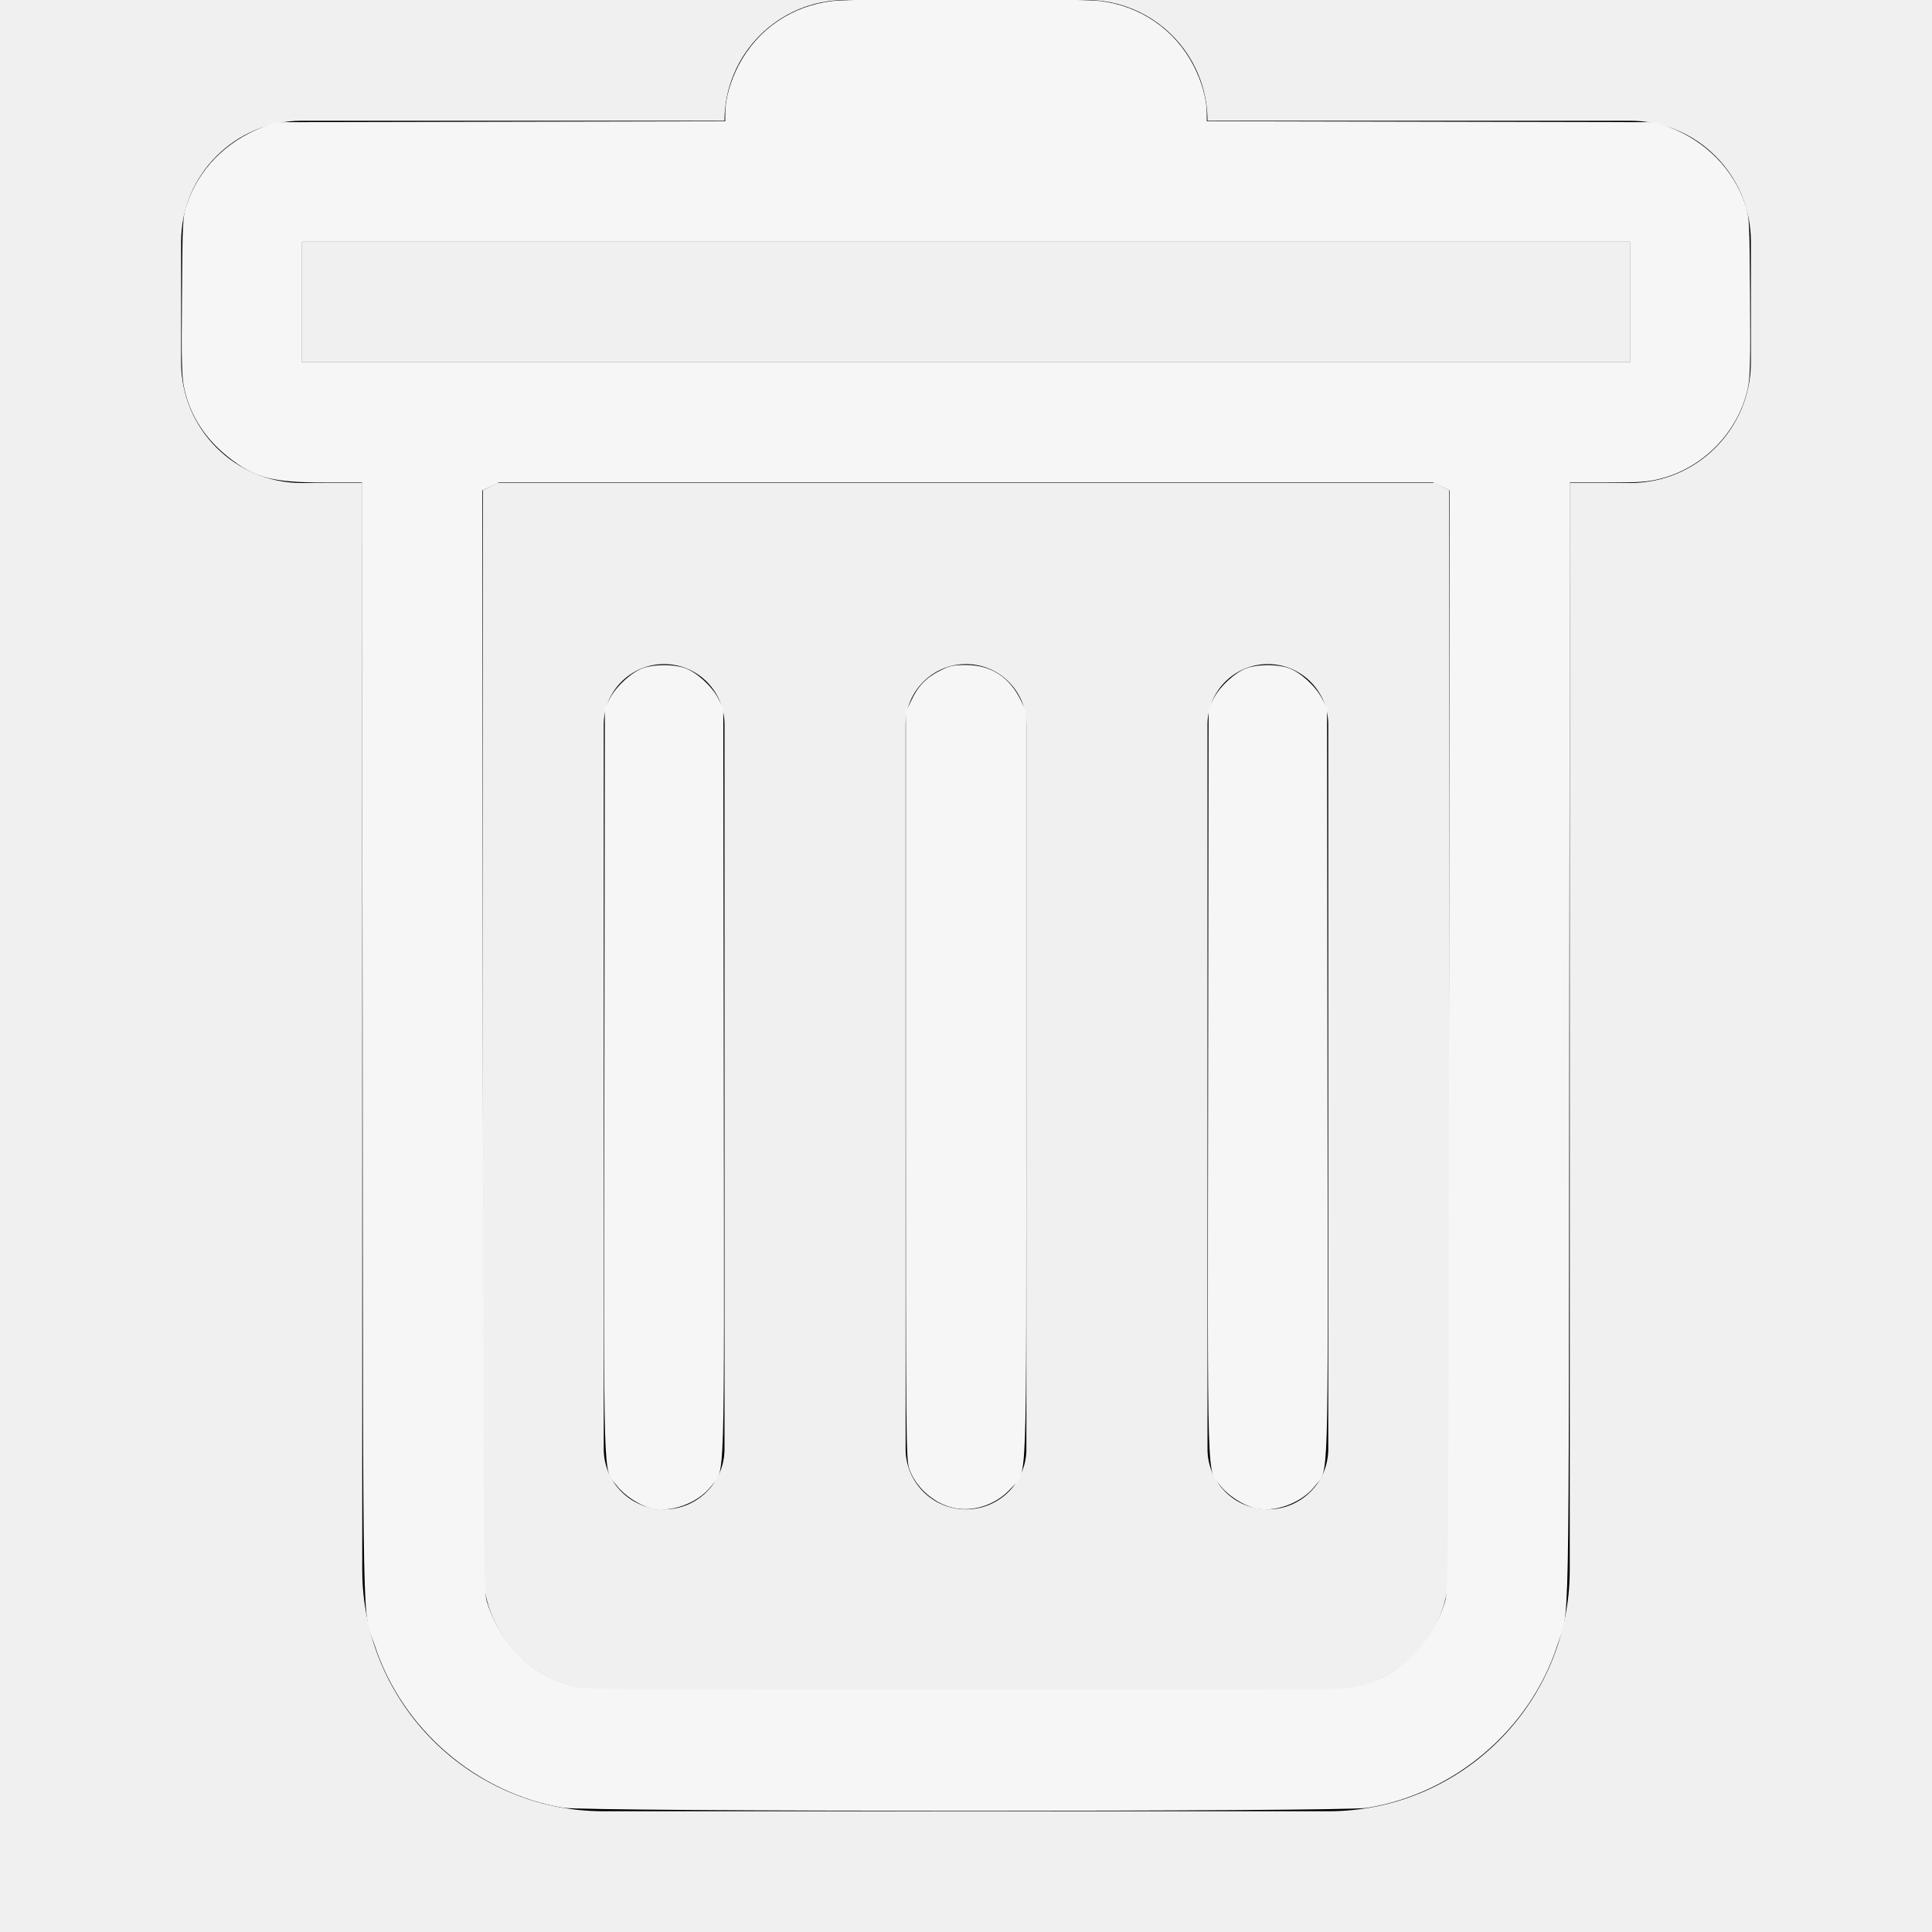
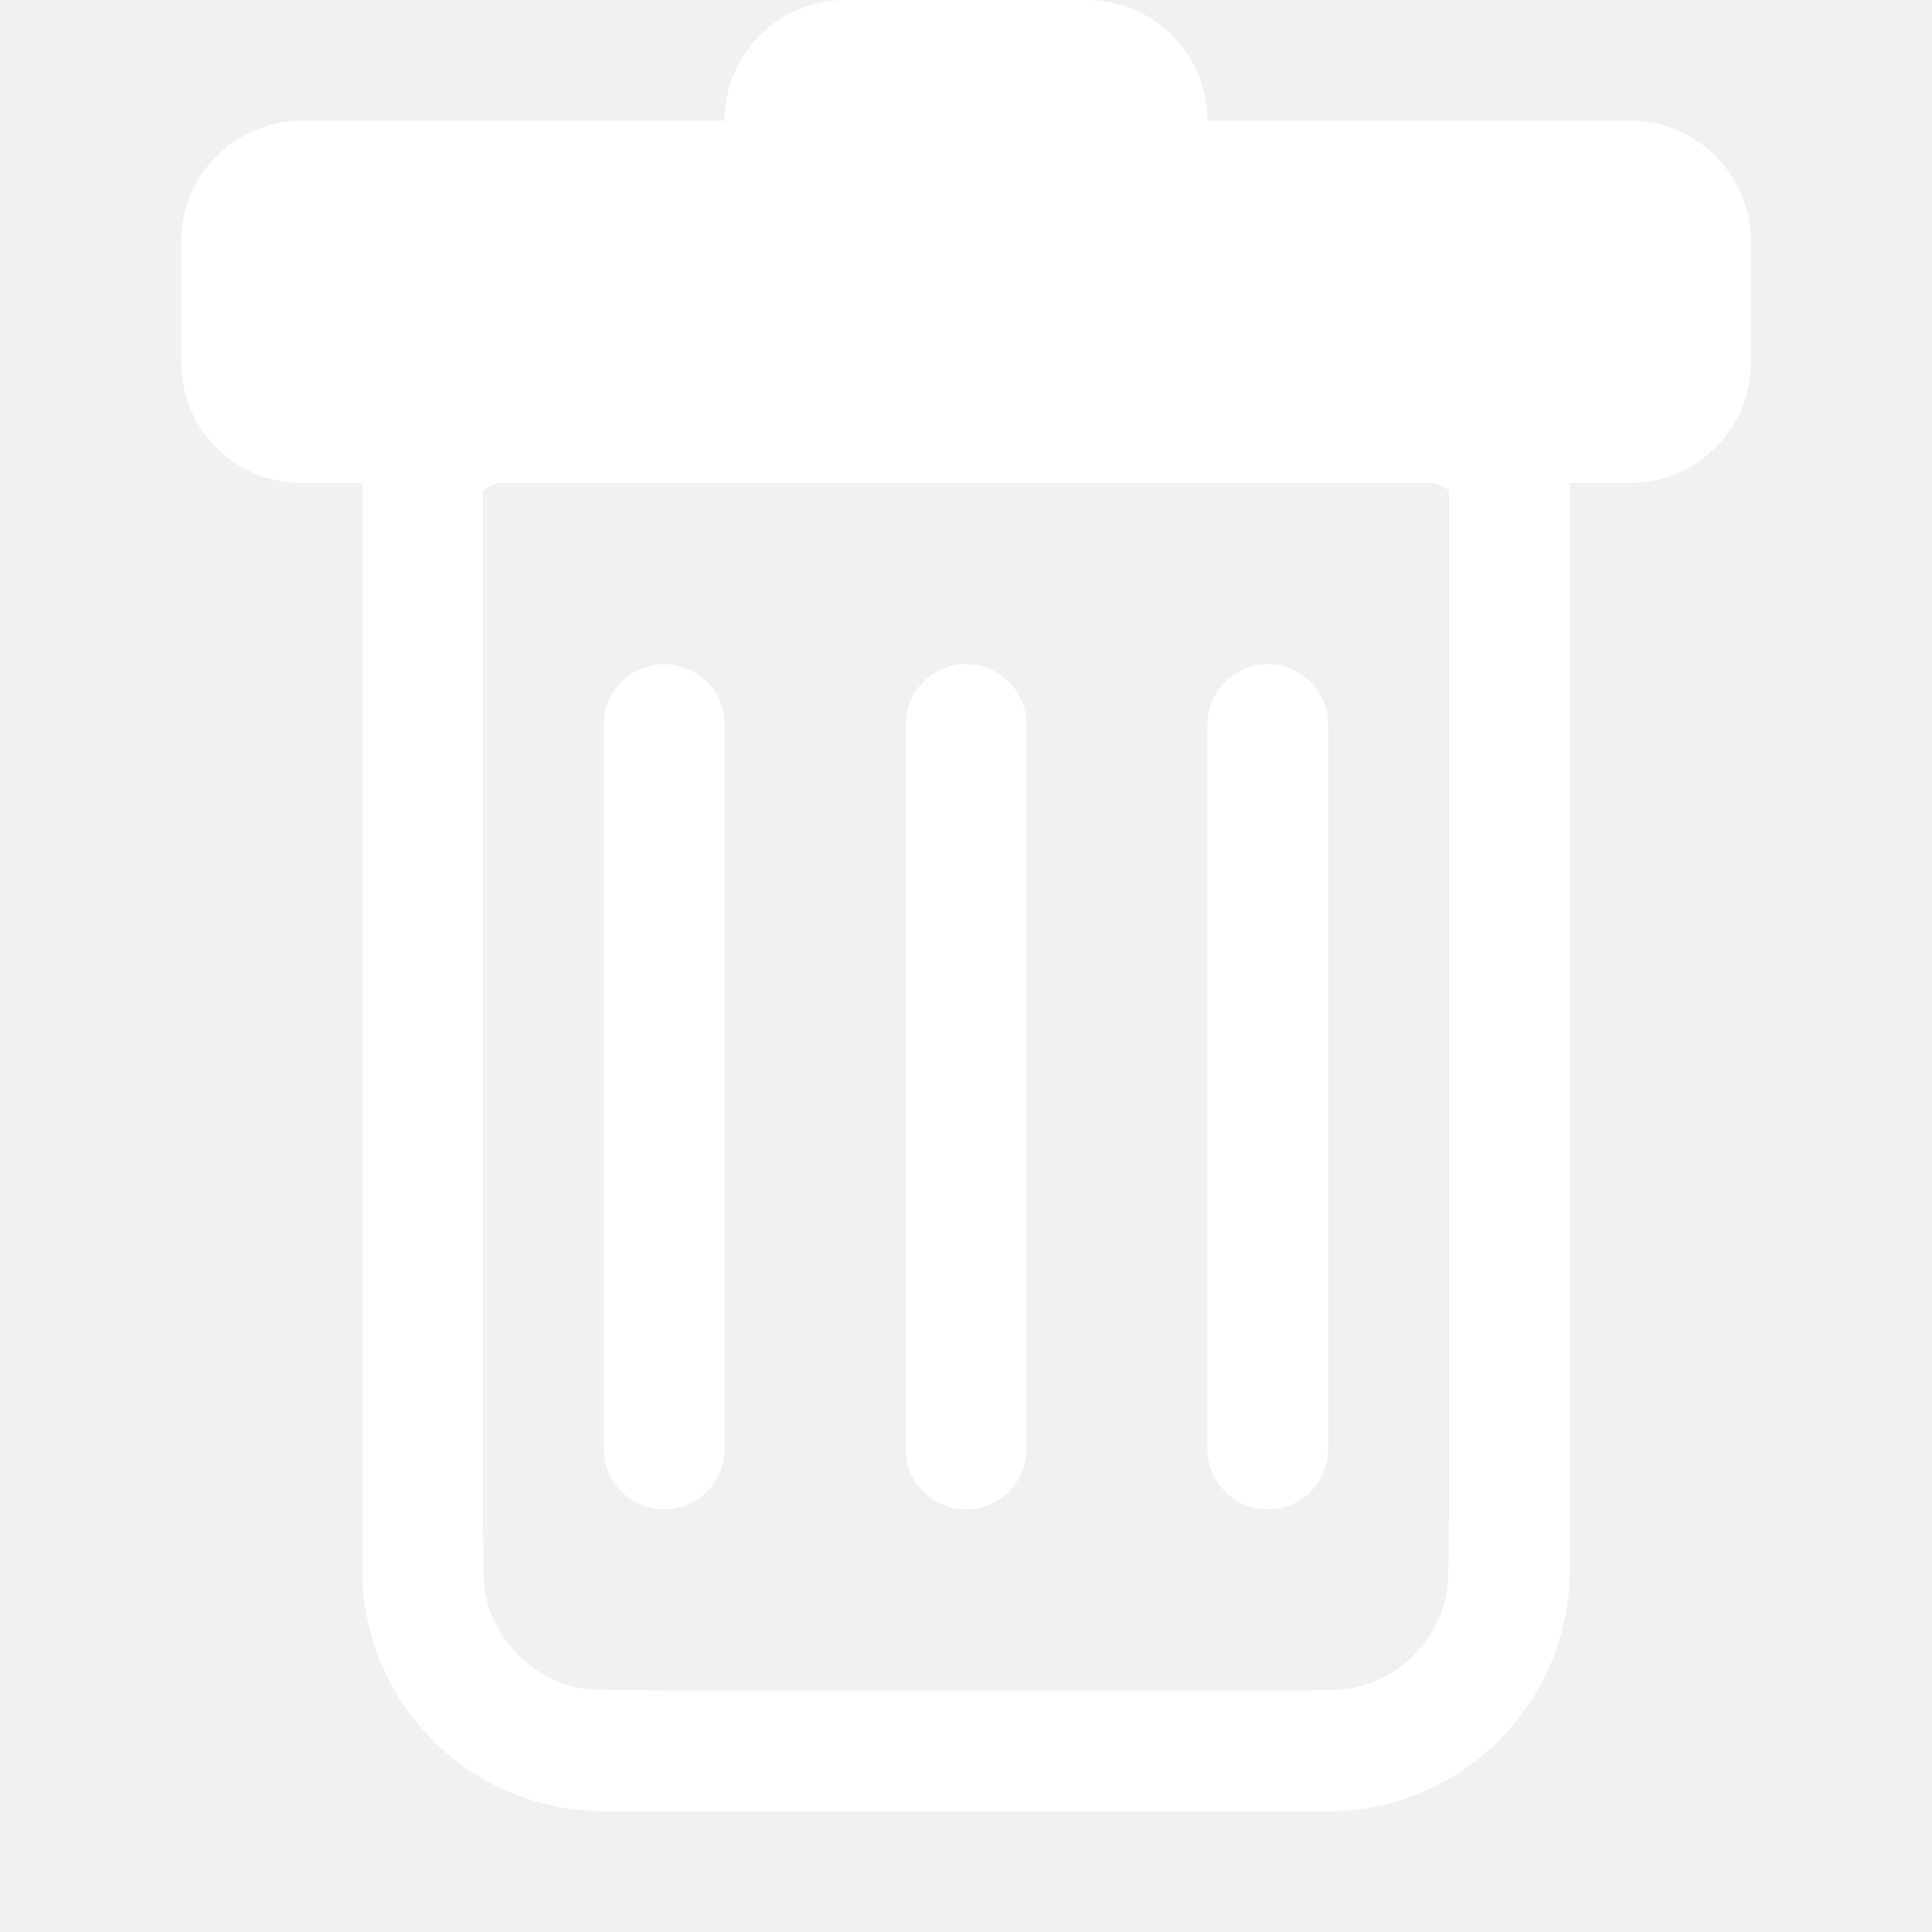
- <svg xmlns="http://www.w3.org/2000/svg" width="16" height="16" fill="currentColor" class="bi bi-trash" viewBox="0 0 16 16" version="1.1" id="svg75">
-   <defs id="defs79" />
+ <svg xmlns="http://www.w3.org/2000/svg" fill="#ffffff" width="16" height="16" class="bi bi-trash" viewBox="0 0 16 16" version="1.1">
  <path d="M5.5 5.5A.5.5 0 0 1 6 6v6a.5.5 0 0 1-1 0V6a.5.5 0 0 1 .5-.5zm2.5 0a.5.5 0 0 1 .5.5v6a.5.5 0 0 1-1 0V6a.5.5 0 0 1 .5-.5zm3 .5a.5.5 0 0 0-1 0v6a.5.5 0 0 0 1 0V6z" id="path71" />
-   <path fill-rule="evenodd" d="M14.5 3a1 1 0 0 1-1 1H13v9a2 2 0 0 1-2 2H5a2 2 0 0 1-2-2V4h-.5a1 1 0 0 1-1-1V2a1 1 0 0 1 1-1H6a1 1 0 0 1 1-1h2a1 1 0 0 1 1 1h3.5a1 1 0 0 1 1 1v1zM4.118 4 4 4.059V13a1 1 0 0 0 1 1h6a1 1 0 0 0 1-1V4.059L11.882 4H4.118zM2.5 3V2h11v1h-11z" id="path73" />
-   <path style="fill:#f6f6f6;stroke-width:0.016;stroke:#f6f6f6;fill-opacity:1;stroke-opacity:1" d="M 4.665,14.963 C 3.95,14.843 3.337,14.315 3.111,13.624 3.007,13.309 3.016,13.769 3.011,8.635 l -0.005,-4.647 H 2.69 c -0.436,0 -0.581,-0.038 -0.798,-0.212 C 1.705,3.627 1.583,3.437 1.535,3.221 1.513,3.124 1.51,3.012 1.515,2.453 1.519,1.828 1.521,1.795 1.554,1.698 1.653,1.405 1.874,1.179 2.177,1.061 l 0.105,-0.041 1.866,-0.004 1.866,-0.004 2.306e-4,-0.074 C 6.014,0.824 6.055,0.677 6.123,0.546 6.279,0.248 6.56,0.055 6.898,0.016 7.078,-0.005 8.924,-0.005 9.105,0.016 9.438,0.054 9.723,0.25 9.877,0.546 9.945,0.677 9.986,0.824 9.986,0.938 l 2.3e-4,0.074 1.866,0.004 1.866,0.004 0.105,0.041 c 0.302,0.118 0.524,0.345 0.623,0.637 0.033,0.097 0.035,0.13 0.039,0.755 0.004,0.551 0.001,0.671 -0.019,0.764 -0.079,0.356 -0.364,0.65 -0.719,0.74 -0.1,0.026 -0.173,0.031 -0.437,0.031 h -0.317 l -0.005,4.647 c -0.005,5.133 0.004,4.673 -0.099,4.989 -0.226,0.693 -0.846,1.223 -1.569,1.34 -0.204,0.033 -6.459,0.032 -6.656,-9.88e-4 z m 6.577,-0.989 c 0.156,-0.04 0.265,-0.093 0.38,-0.186 0.166,-0.133 0.29,-0.317 0.353,-0.523 0.027,-0.089 0.029,-0.296 0.033,-4.651 l 0.004,-4.558 -0.071,-0.034 -0.071,-0.034 H 8 4.129 l -0.071,0.034 -0.071,0.034 0.004,4.558 c 0.004,4.355 0.006,4.562 0.033,4.651 0.108,0.356 0.385,0.625 0.732,0.71 0.104,0.026 0.311,0.027 3.236,0.029 3.083,0.001 3.127,7.29e-4 3.248,-0.03 z M 13.507,2.5 V 1.994 H 8 2.493 V 2.5 3.007 H 8 13.507 Z" id="path604" />
-   <path style="fill:#f6f6f6;fill-opacity:1;stroke:#f6f6f6;stroke-width:0.016;stroke-opacity:1" d="m 10.39,12.481 c -0.093,-0.024 -0.215,-0.103 -0.274,-0.178 -0.115,-0.145 -0.107,0.111 -0.103,-3.337 l 0.004,-3.1 0.042,-0.08 c 0.053,-0.101 0.178,-0.214 0.272,-0.246 0.093,-0.032 0.244,-0.032 0.337,0 0.094,0.032 0.219,0.145 0.272,0.246 l 0.042,0.08 0.004,3.1 c 0.004,3.443 0.012,3.185 -0.102,3.335 -0.106,0.139 -0.335,0.223 -0.495,0.181 z" id="path1703" />
-   <path style="fill:#f6f6f6;fill-opacity:1;stroke:#f6f6f6;stroke-width:0.016;stroke-opacity:1" d="m 7.875,12.474 c -0.15,-0.042 -0.288,-0.169 -0.337,-0.312 -0.027,-0.077 -0.028,-0.233 -0.028,-3.173 V 5.897 l 0.041,-0.086 C 7.606,5.69 7.675,5.618 7.785,5.563 7.866,5.522 7.898,5.515 8,5.515 c 0.205,0 0.359,0.101 0.45,0.295 l 0.041,0.086 v 3.093 c 0,3.497 0.012,3.179 -0.126,3.333 -0.124,0.138 -0.323,0.2 -0.49,0.152 z" id="path1705" />
-   <path style="fill:#f6f6f6;fill-opacity:1;stroke:#f6f6f6;stroke-width:0.016;stroke-opacity:1" d="M 5.388,12.481 C 5.295,12.457 5.173,12.376 5.114,12.298 5,12.151 5.008,12.407 5.013,8.965 L 5.017,5.866 5.059,5.786 C 5.112,5.685 5.237,5.572 5.331,5.54 c 0.093,-0.032 0.244,-0.032 0.337,0 0.094,0.032 0.219,0.145 0.272,0.246 l 0.042,0.08 0.004,3.1 c 0.004,3.449 0.012,3.192 -0.103,3.338 -0.111,0.14 -0.333,0.22 -0.496,0.178 z" id="path1707" />
+   <path d="M14.5 3a1 1 0 0 1-1 1H13v9a2 2 0 0 1-2 2H5a2 2 0 0 1-2-2V4h-.5a1 1 0 0 1-1-1V2a1 1 0 0 1 1-1H6a1 1 0 0 1 1-1h2a1 1 0 0 1 1 1h3.5a1 1 0 0 1 1 1v1zM4.118 4 4 4.059V13a1 1 0 0 0 1 1h6a1 1 0 0 0 1-1V4.059L11.882 4H4.118zM2.5 3V2h11v1h-11z" id="path73" />
+   <path d="M 4.665,14.963 C 3.95,14.843 3.337,14.315 3.111,13.624 3.007,13.309 3.016,13.769 3.011,8.635 l -0.005,-4.647 H 2.69 c -0.436,0 -0.581,-0.038 -0.798,-0.212 C 1.705,3.627 1.583,3.437 1.535,3.221 1.513,3.124 1.51,3.012 1.515,2.453 1.519,1.828 1.521,1.795 1.554,1.698 1.653,1.405 1.874,1.179 2.177,1.061 l 0.105,-0.041 1.866,-0.004 1.866,-0.004 2.306e-4,-0.074 C 6.014,0.824 6.055,0.677 6.123,0.546 6.279,0.248 6.56,0.055 6.898,0.016 7.078,-0.005 8.924,-0.005 9.105,0.016 9.438,0.054 9.723,0.25 9.877,0.546 9.945,0.677 9.986,0.824 9.986,0.938 l 2.3e-4,0.074 1.866,0.004 1.866,0.004 0.105,0.041 c 0.302,0.118 0.524,0.345 0.623,0.637 0.033,0.097 0.035,0.13 0.039,0.755 0.004,0.551 0.001,0.671 -0.019,0.764 -0.079,0.356 -0.364,0.65 -0.719,0.74 -0.1,0.026 -0.173,0.031 -0.437,0.031 h -0.317 l -0.005,4.647 c -0.005,5.133 0.004,4.673 -0.099,4.989 -0.226,0.693 -0.846,1.223 -1.569,1.34 -0.204,0.033 -6.459,0.032 -6.656,-9.88e-4 z m 6.577,-0.989 c 0.156,-0.04 0.265,-0.093 0.38,-0.186 0.166,-0.133 0.29,-0.317 0.353,-0.523 0.027,-0.089 0.029,-0.296 0.033,-4.651 l 0.004,-4.558 -0.071,-0.034 -0.071,-0.034 H 8 4.129 l -0.071,0.034 -0.071,0.034 0.004,4.558 c 0.004,4.355 0.006,4.562 0.033,4.651 0.108,0.356 0.385,0.625 0.732,0.71 0.104,0.026 0.311,0.027 3.236,0.029 3.083,0.001 3.127,7.29e-4 3.248,-0.03 z M 13.507,2.5 V 1.994 H 8 2.493 V 2.5 3.007 H 8 13.507 Z" id="path604" />
+   <path d="m 10.39,12.481 c -0.093,-0.024 -0.215,-0.103 -0.274,-0.178 -0.115,-0.145 -0.107,0.111 -0.103,-3.337 l 0.004,-3.1 0.042,-0.08 c 0.053,-0.101 0.178,-0.214 0.272,-0.246 0.093,-0.032 0.244,-0.032 0.337,0 0.094,0.032 0.219,0.145 0.272,0.246 l 0.042,0.08 0.004,3.1 c 0.004,3.443 0.012,3.185 -0.102,3.335 -0.106,0.139 -0.335,0.223 -0.495,0.181 z" id="path1703" />
+   <path d="m 7.875,12.474 c -0.15,-0.042 -0.288,-0.169 -0.337,-0.312 -0.027,-0.077 -0.028,-0.233 -0.028,-3.173 V 5.897 l 0.041,-0.086 C 7.606,5.69 7.675,5.618 7.785,5.563 7.866,5.522 7.898,5.515 8,5.515 c 0.205,0 0.359,0.101 0.45,0.295 l 0.041,0.086 v 3.093 c 0,3.497 0.012,3.179 -0.126,3.333 -0.124,0.138 -0.323,0.2 -0.49,0.152 z" id="path1705" />
+   <path d="M 5.388,12.481 C 5.295,12.457 5.173,12.376 5.114,12.298 5,12.151 5.008,12.407 5.013,8.965 L 5.017,5.866 5.059,5.786 C 5.112,5.685 5.237,5.572 5.331,5.54 c 0.093,-0.032 0.244,-0.032 0.337,0 0.094,0.032 0.219,0.145 0.272,0.246 l 0.042,0.08 0.004,3.1 c 0.004,3.449 0.012,3.192 -0.103,3.338 -0.111,0.14 -0.333,0.22 -0.496,0.178 z" id="path1707" />
</svg>
